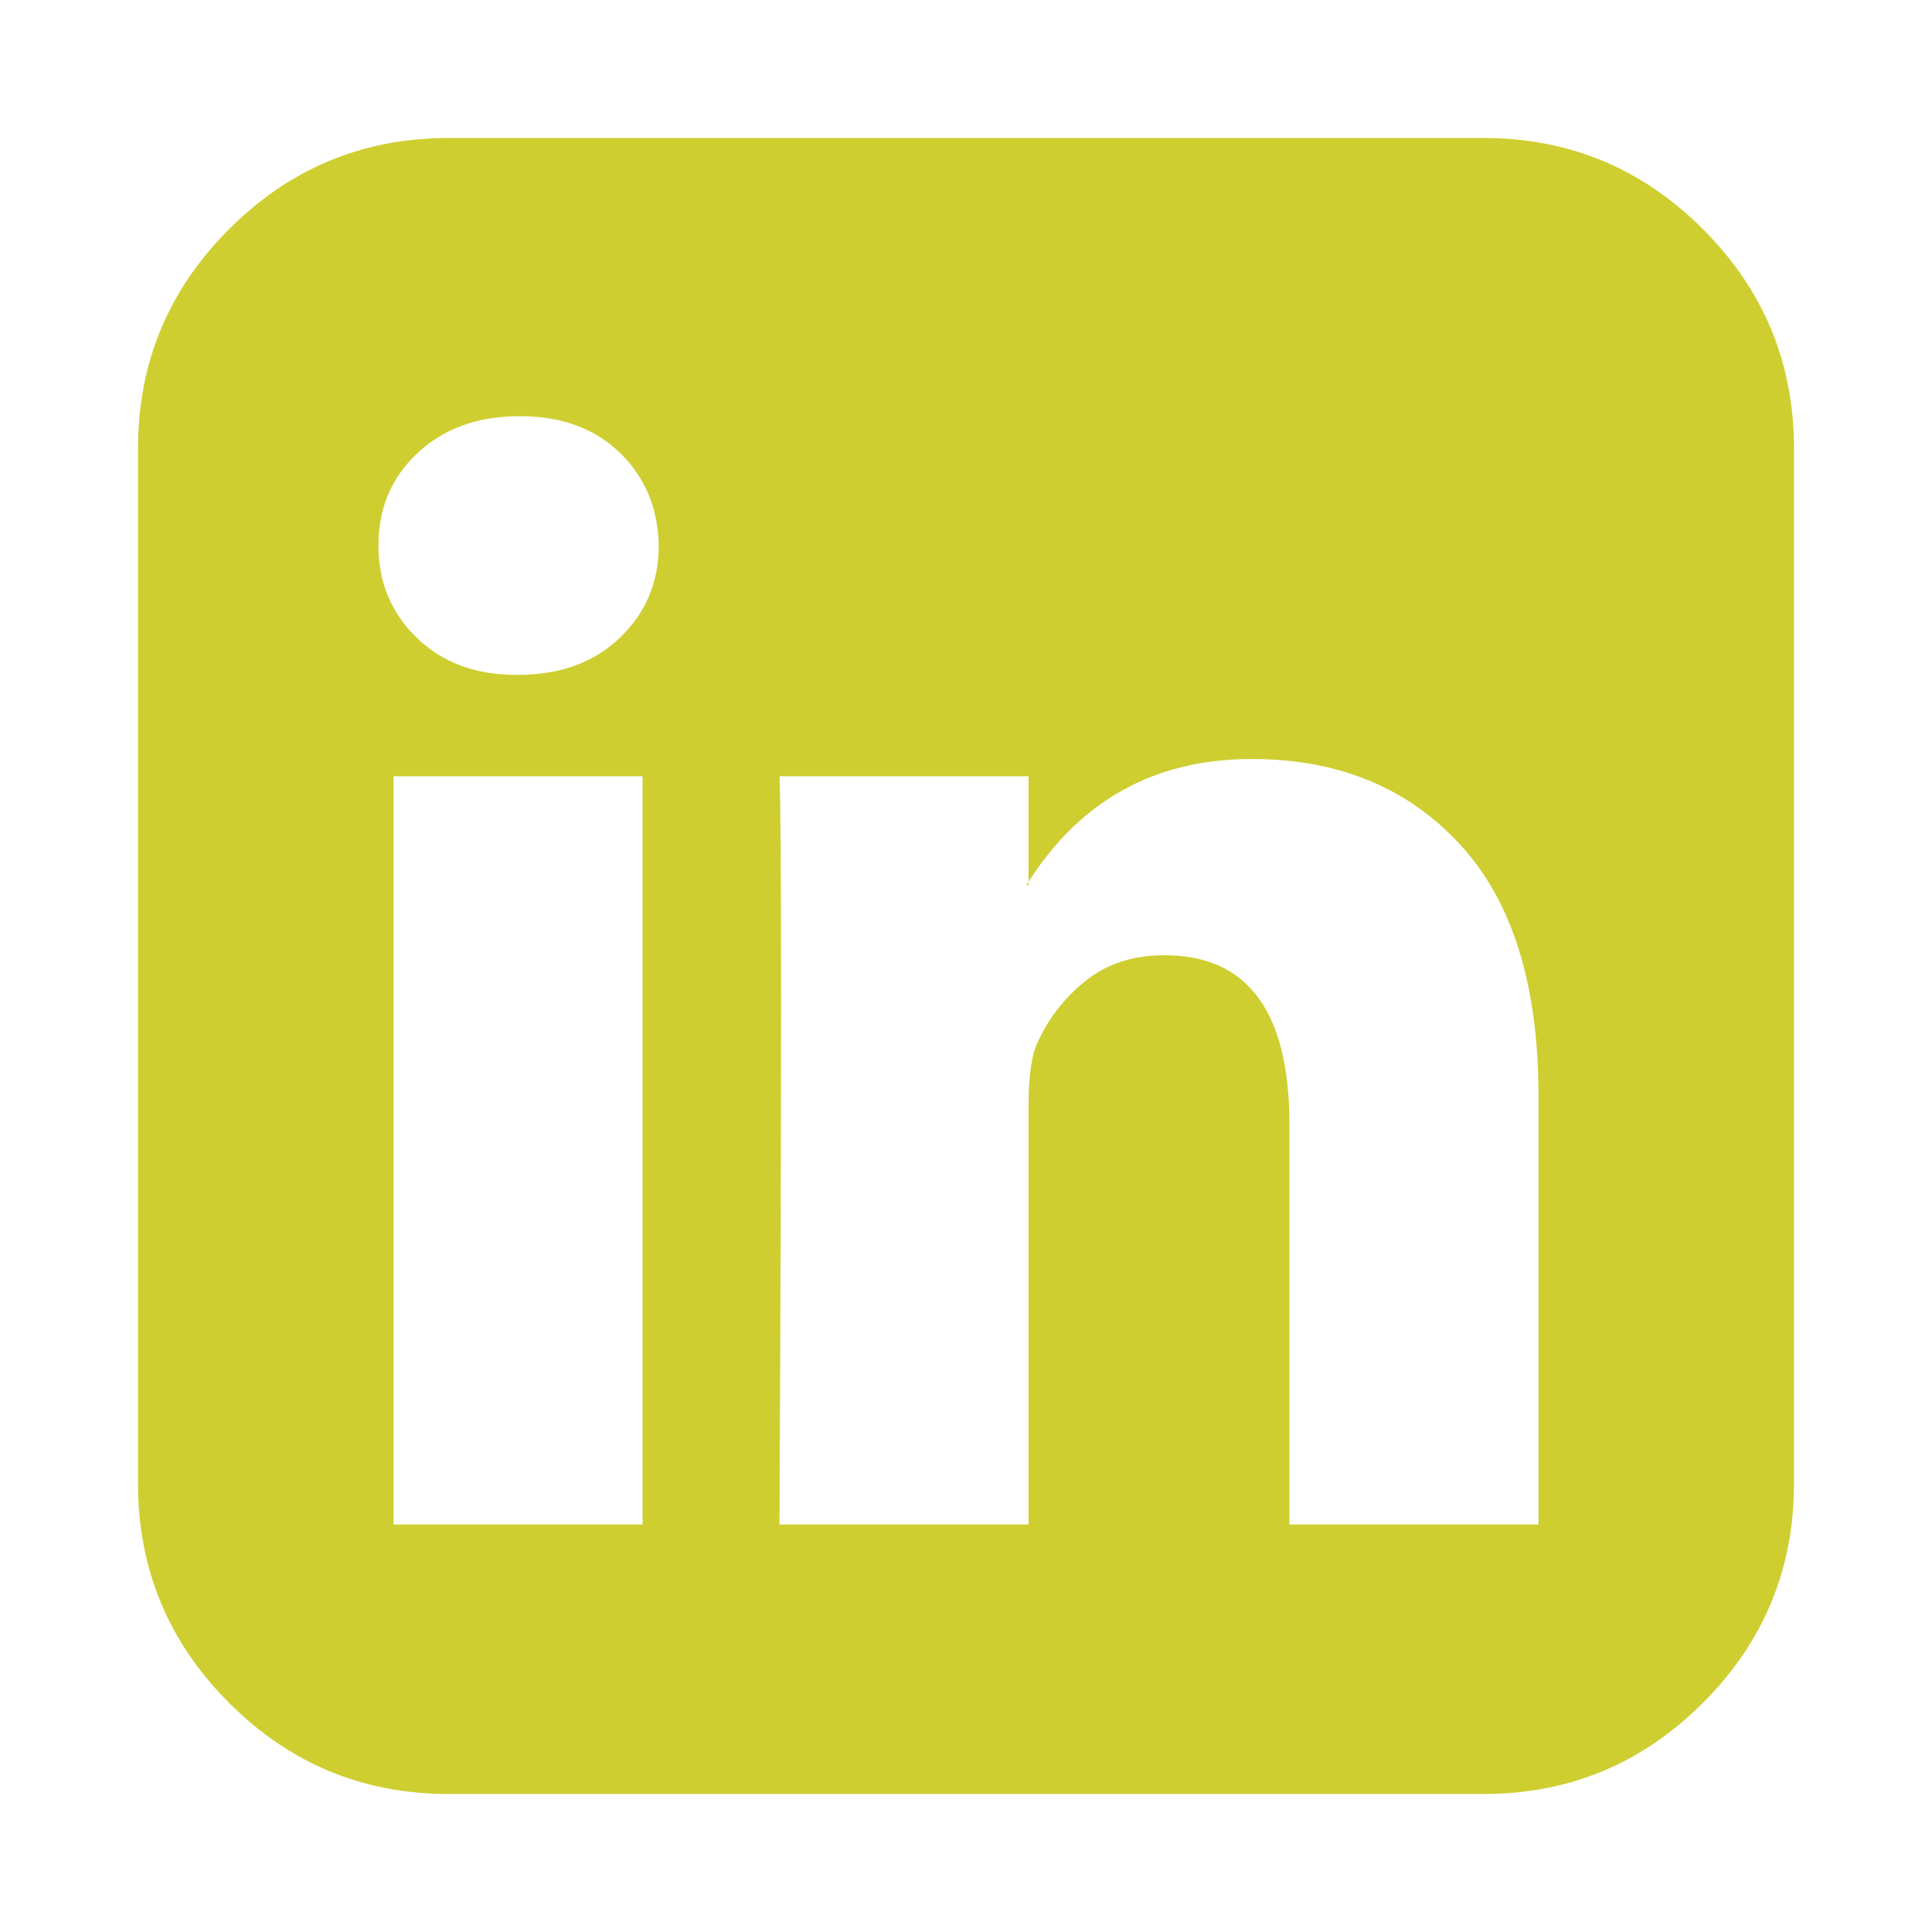
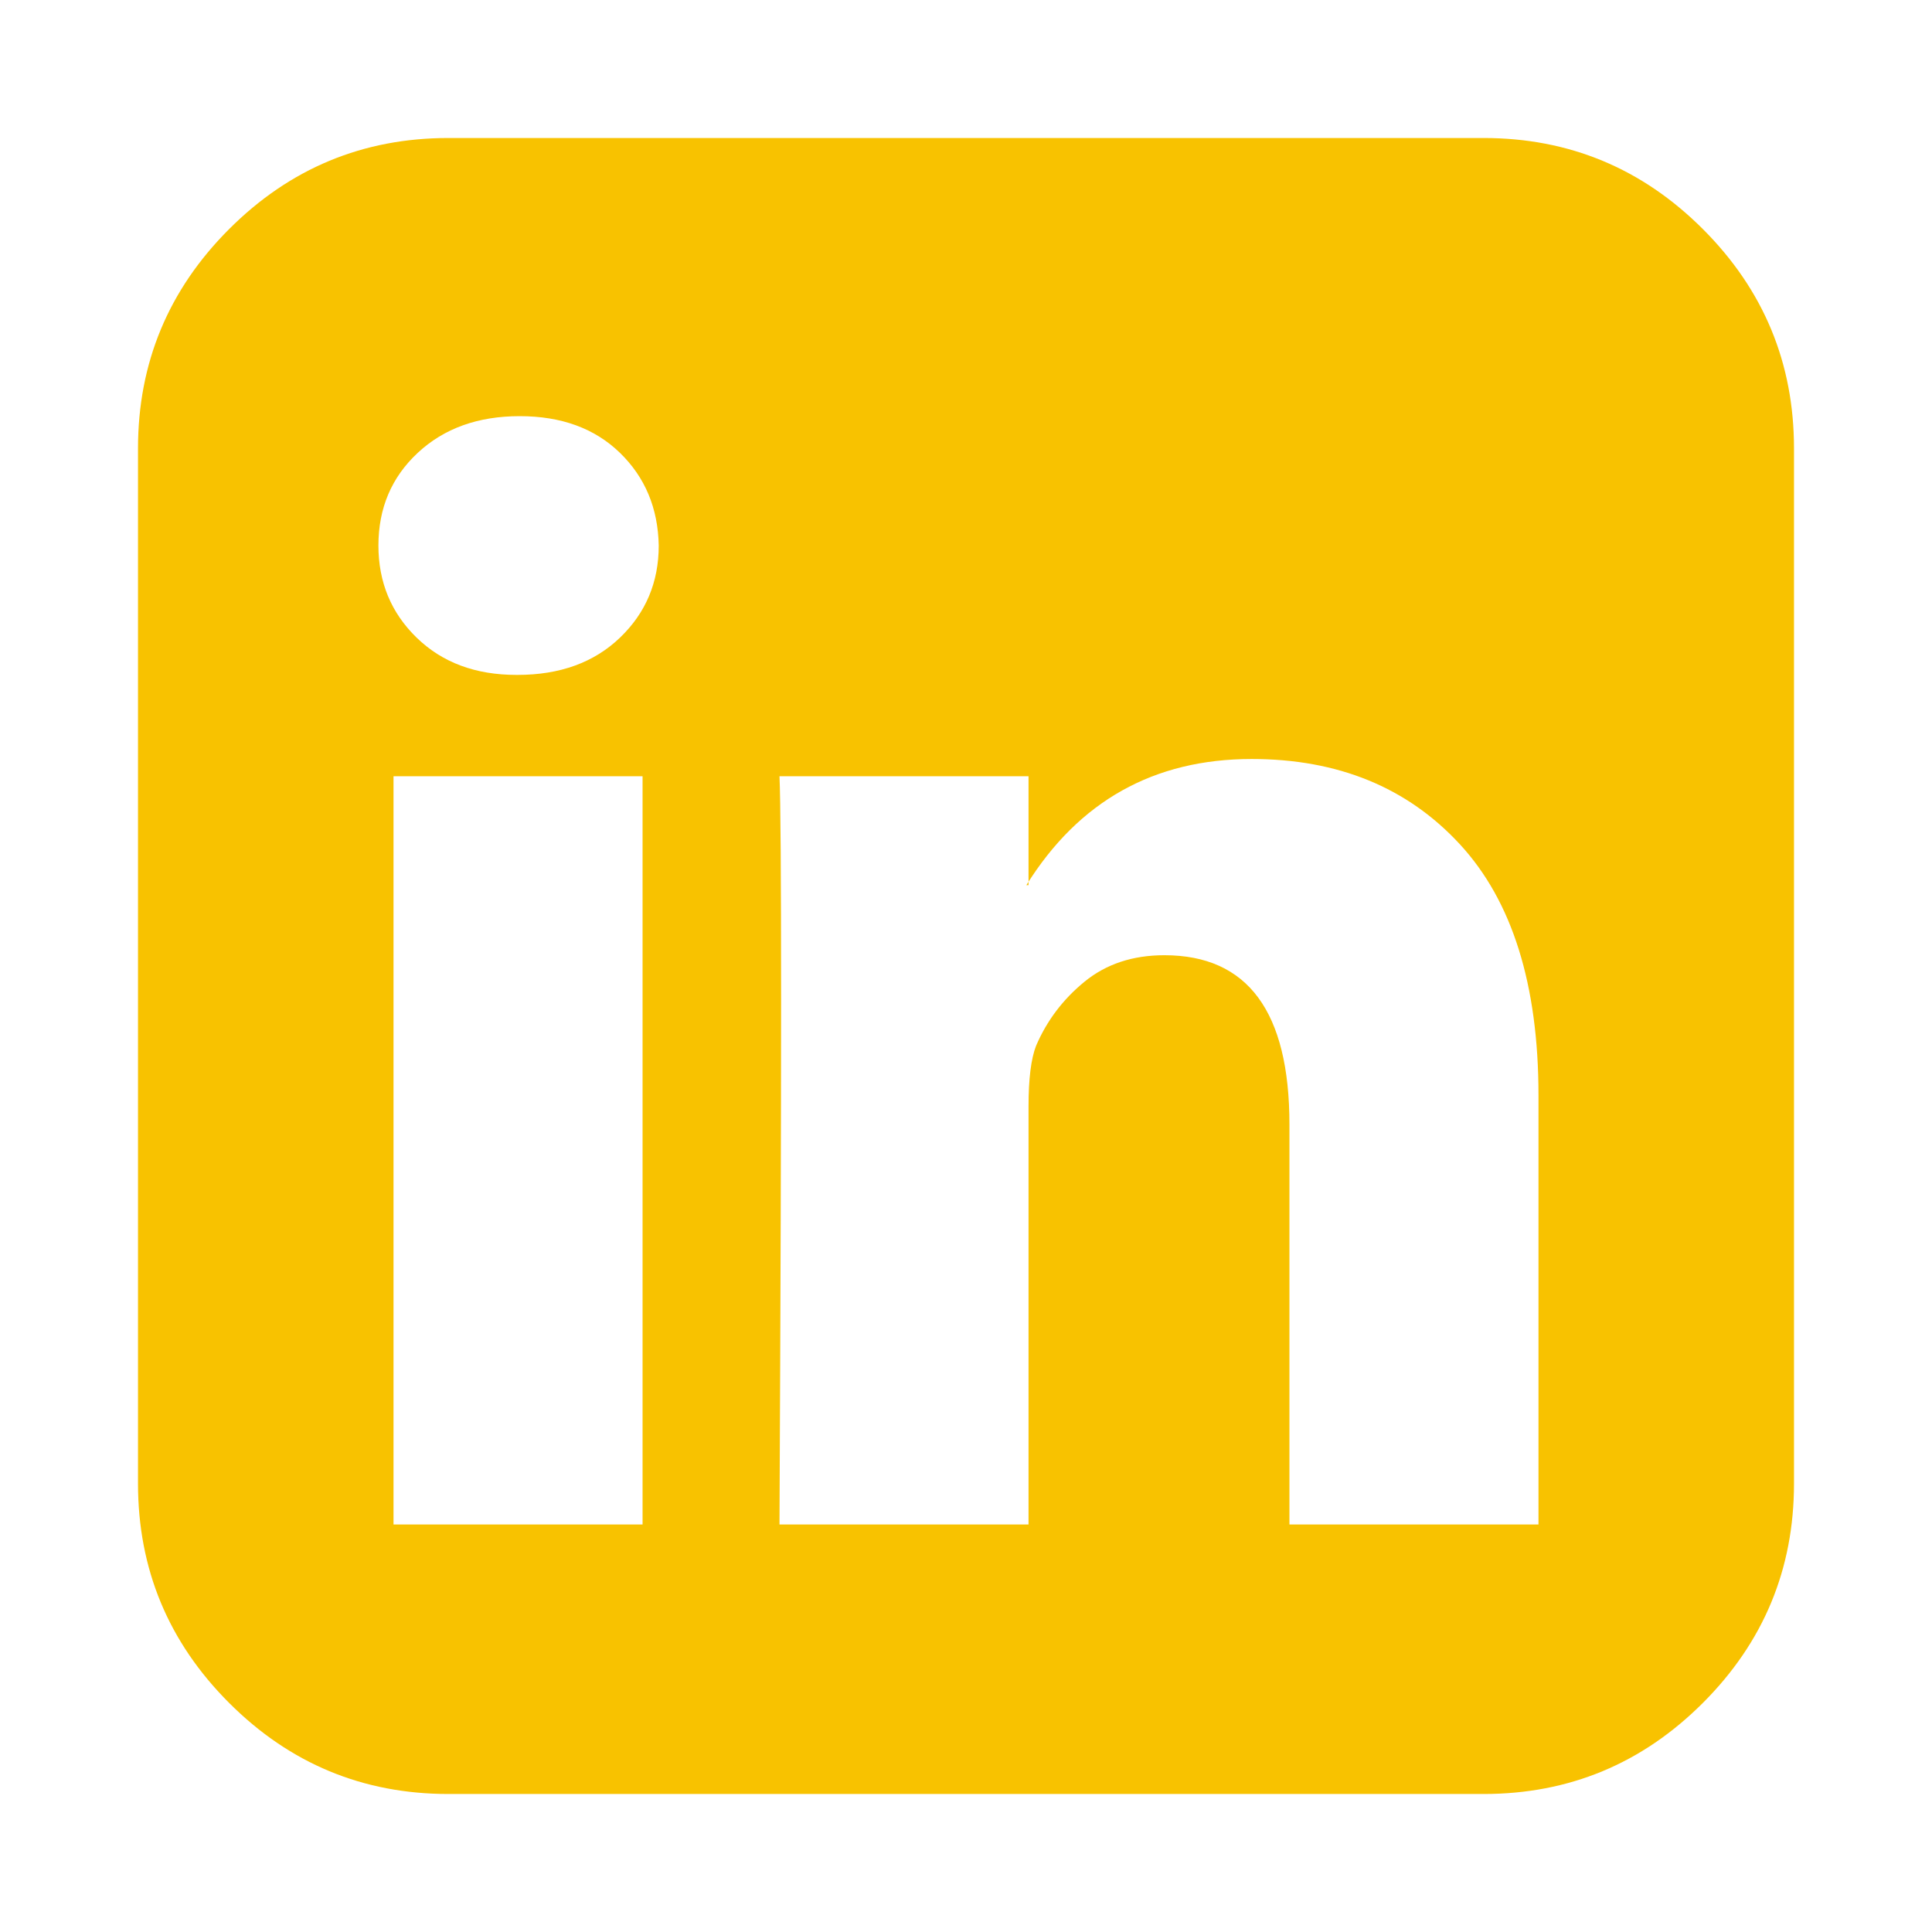
- <svg xmlns="http://www.w3.org/2000/svg" width="32" height="32" viewBox="0 0 1792 1792" fill="#CECE31">
+ <svg xmlns="http://www.w3.org/2000/svg" width="32" height="32" viewBox="0 0 1792 1792" fill="#f8c200">
  <path d="M365 1414h231v-694h-231v694zm246-908q-1-52-36-86t-93-34-94.5 34-36.5 86q0 51 35.5 85.5t92.5 34.5h1q59 0 95-34.5t36-85.5zm585 908h231v-398q0-154-73-233t-193-79q-136 0-209 117h2v-101h-231q3 66 0 694h231v-388q0-38 7-56 15-35 45-59.5t74-24.5q116 0 116 157v371zm468-998v960q0 119-84.5 203.5t-203.5 84.5h-960q-119 0-203.5-84.5t-84.5-203.5v-960q0-119 84.5-203.5t203.5-84.5h960q119 0 203.5 84.5t84.5 203.5z" />
</svg>
